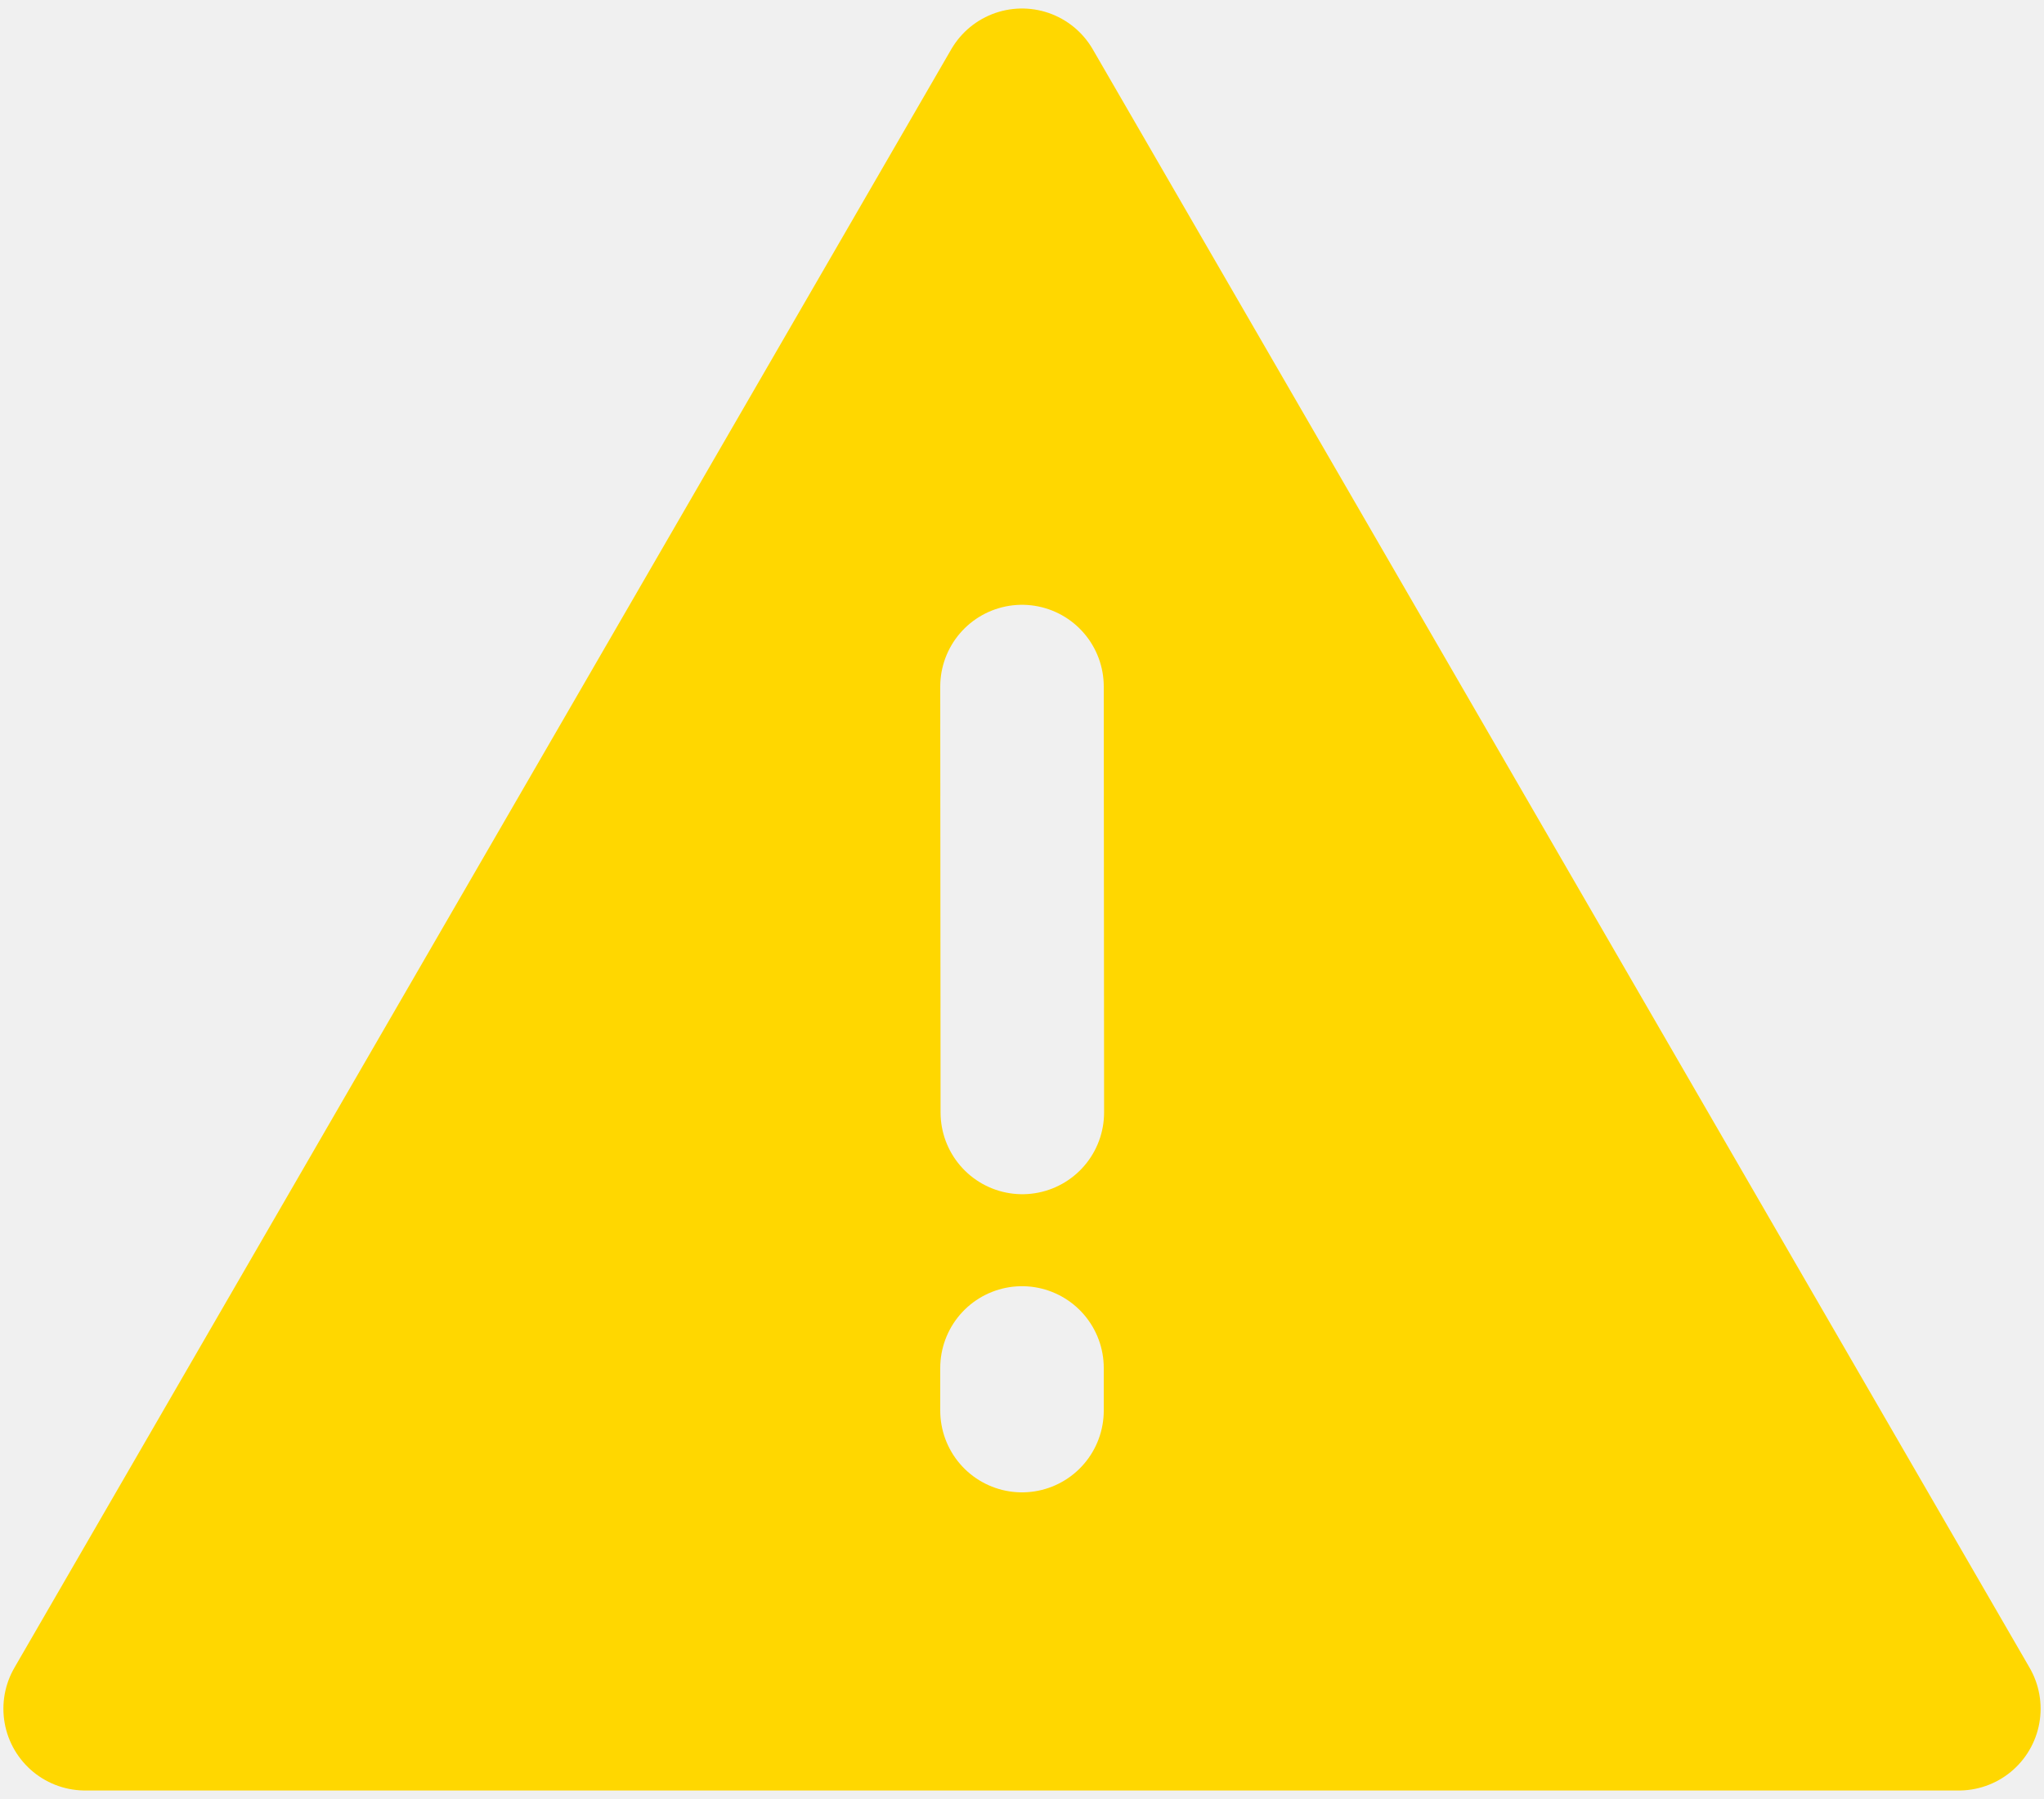
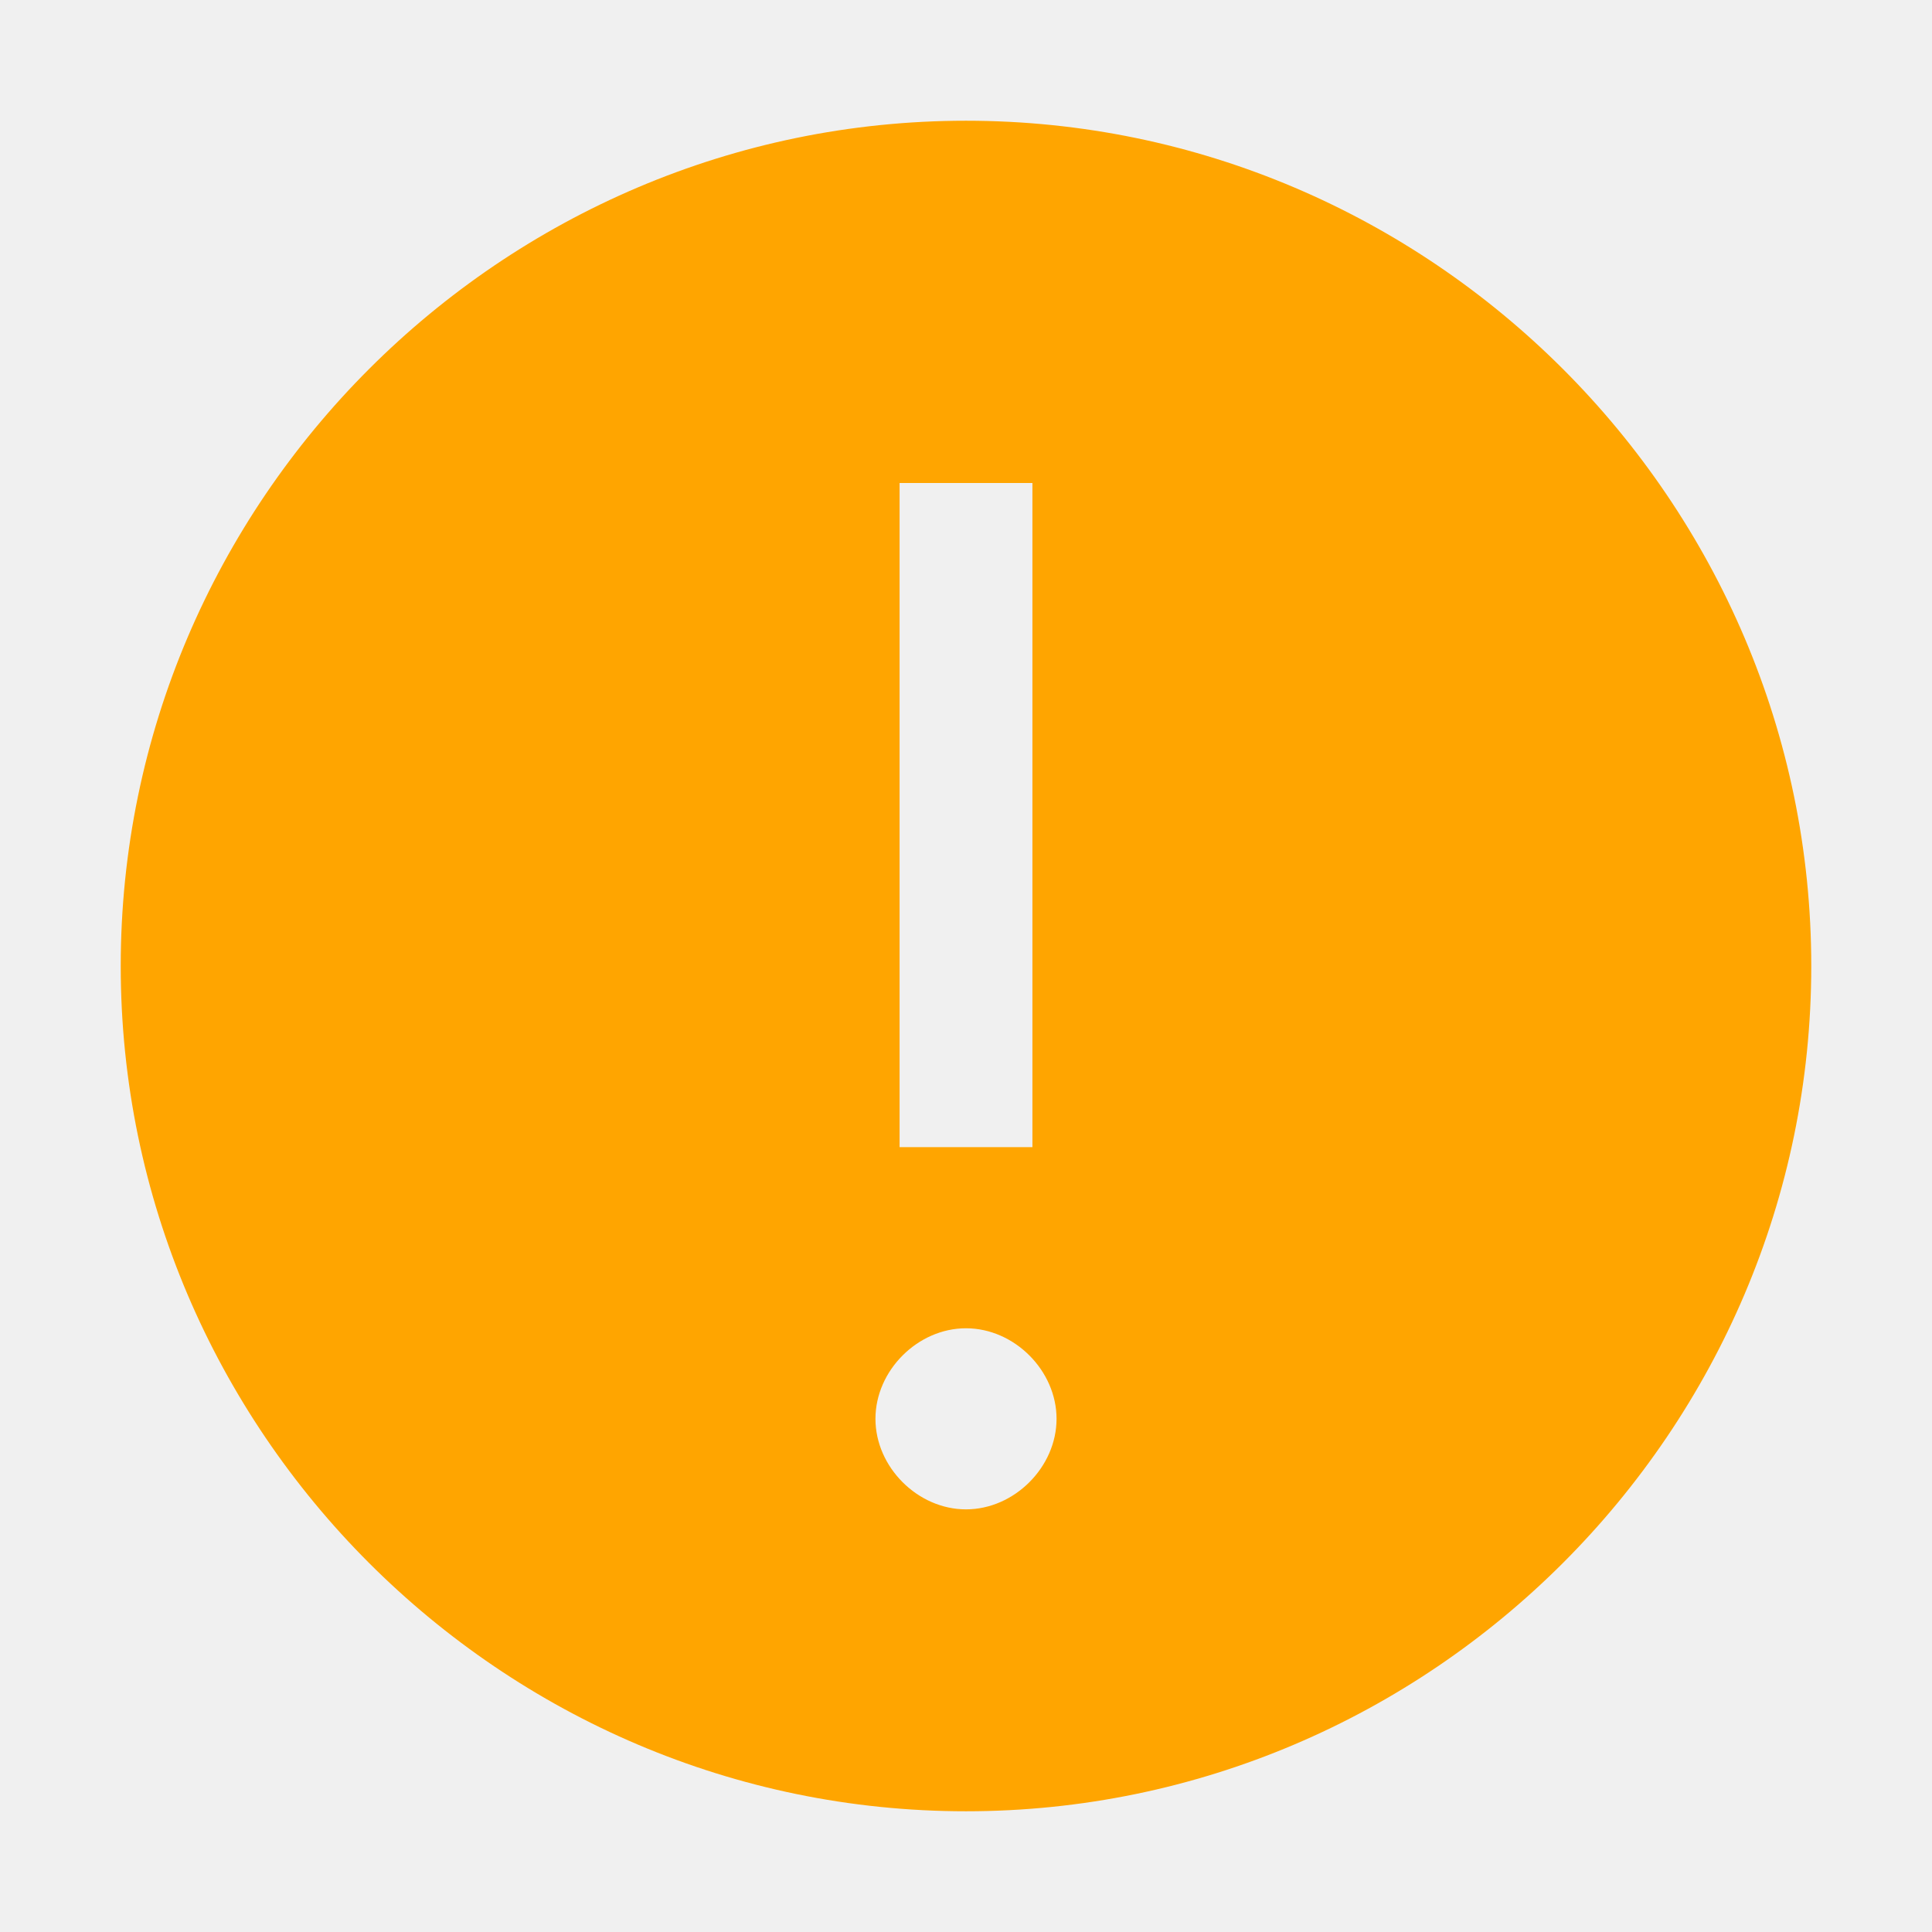
- <svg xmlns="http://www.w3.org/2000/svg" width="50" height="44" viewBox="0 0 50 44" fill="none">
-   <g clip-path="url(#clip0_514_350)">
-     <mask id="mask0_514_350" style="mask-type:luminance" maskUnits="userSpaceOnUse" x="0" y="0" width="50" height="44">
-       <path fill-rule="evenodd" clip-rule="evenodd" d="M25 2.208L2.083 41.792H47.917L25 2.208Z" fill="white" stroke="white" stroke-width="4" stroke-linejoin="round" />
-       <path d="M25 33.458V34.5M25 16.792L25.008 27.208" stroke="black" stroke-width="4" stroke-linecap="round" />
-     </mask>
-     <g mask="url(#mask0_514_350)">
-       <path d="M0 -3H50V47H0V-3Z" fill="#FFD700" />
-     </g>
-   </g>
-   <defs>
-     <clipPath id="clip0_514_350">
-       <rect width="50" height="44" fill="white" />
-     </clipPath>
-   </defs>
+ <svg xmlns="http://www.w3.org/2000/svg" width="45" height="45" viewBox="0 0 45 45" fill="none">
+   <path d="M22.5 2.812C11.672 2.812 2.812 11.672 2.812 22.5C2.812 33.328 11.672 42.188 22.5 42.188C33.328 42.188 42.188 33.328 42.188 22.5C42.188 11.672 33.328 2.812 22.5 2.812ZM20.953 11.25H24.047V26.719H20.953V11.25ZM22.5 35.156C21.375 35.156 20.391 34.172 20.391 33.047C20.391 31.922 21.375 30.938 22.5 30.938C23.625 30.938 24.609 31.922 24.609 33.047C24.609 34.172 23.625 35.156 22.5 35.156Z" fill="#FFA500" />
</svg>
